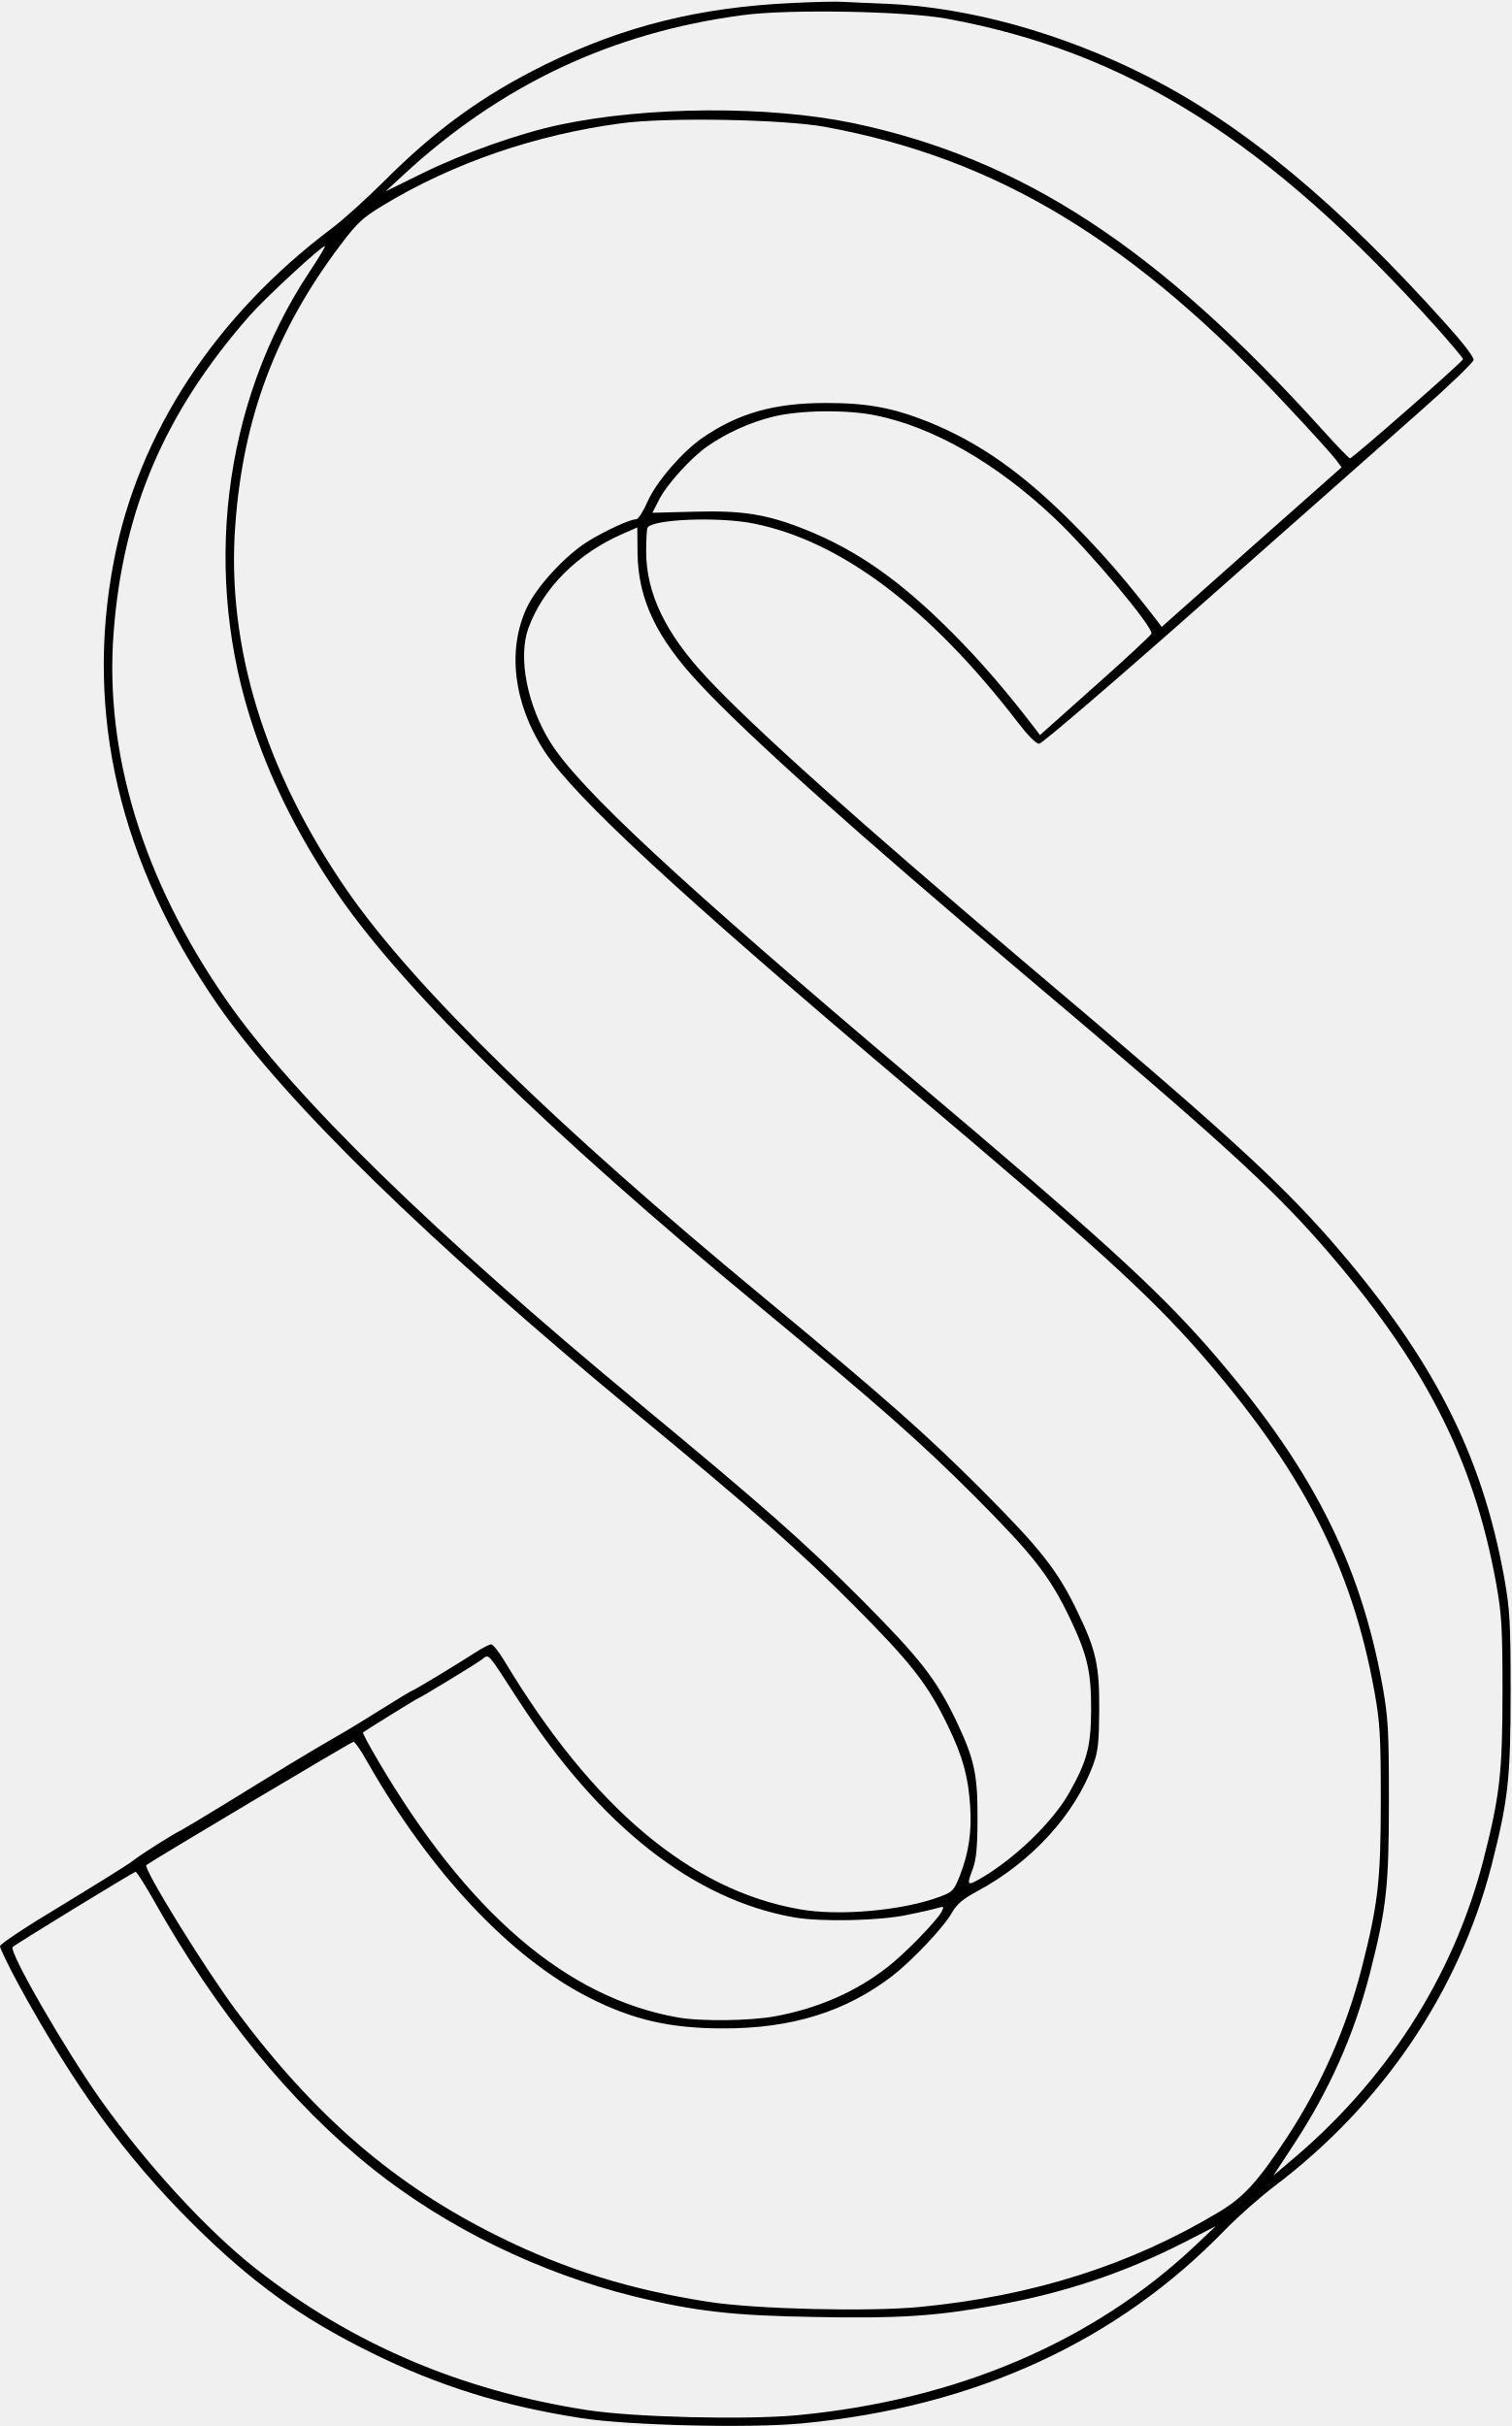
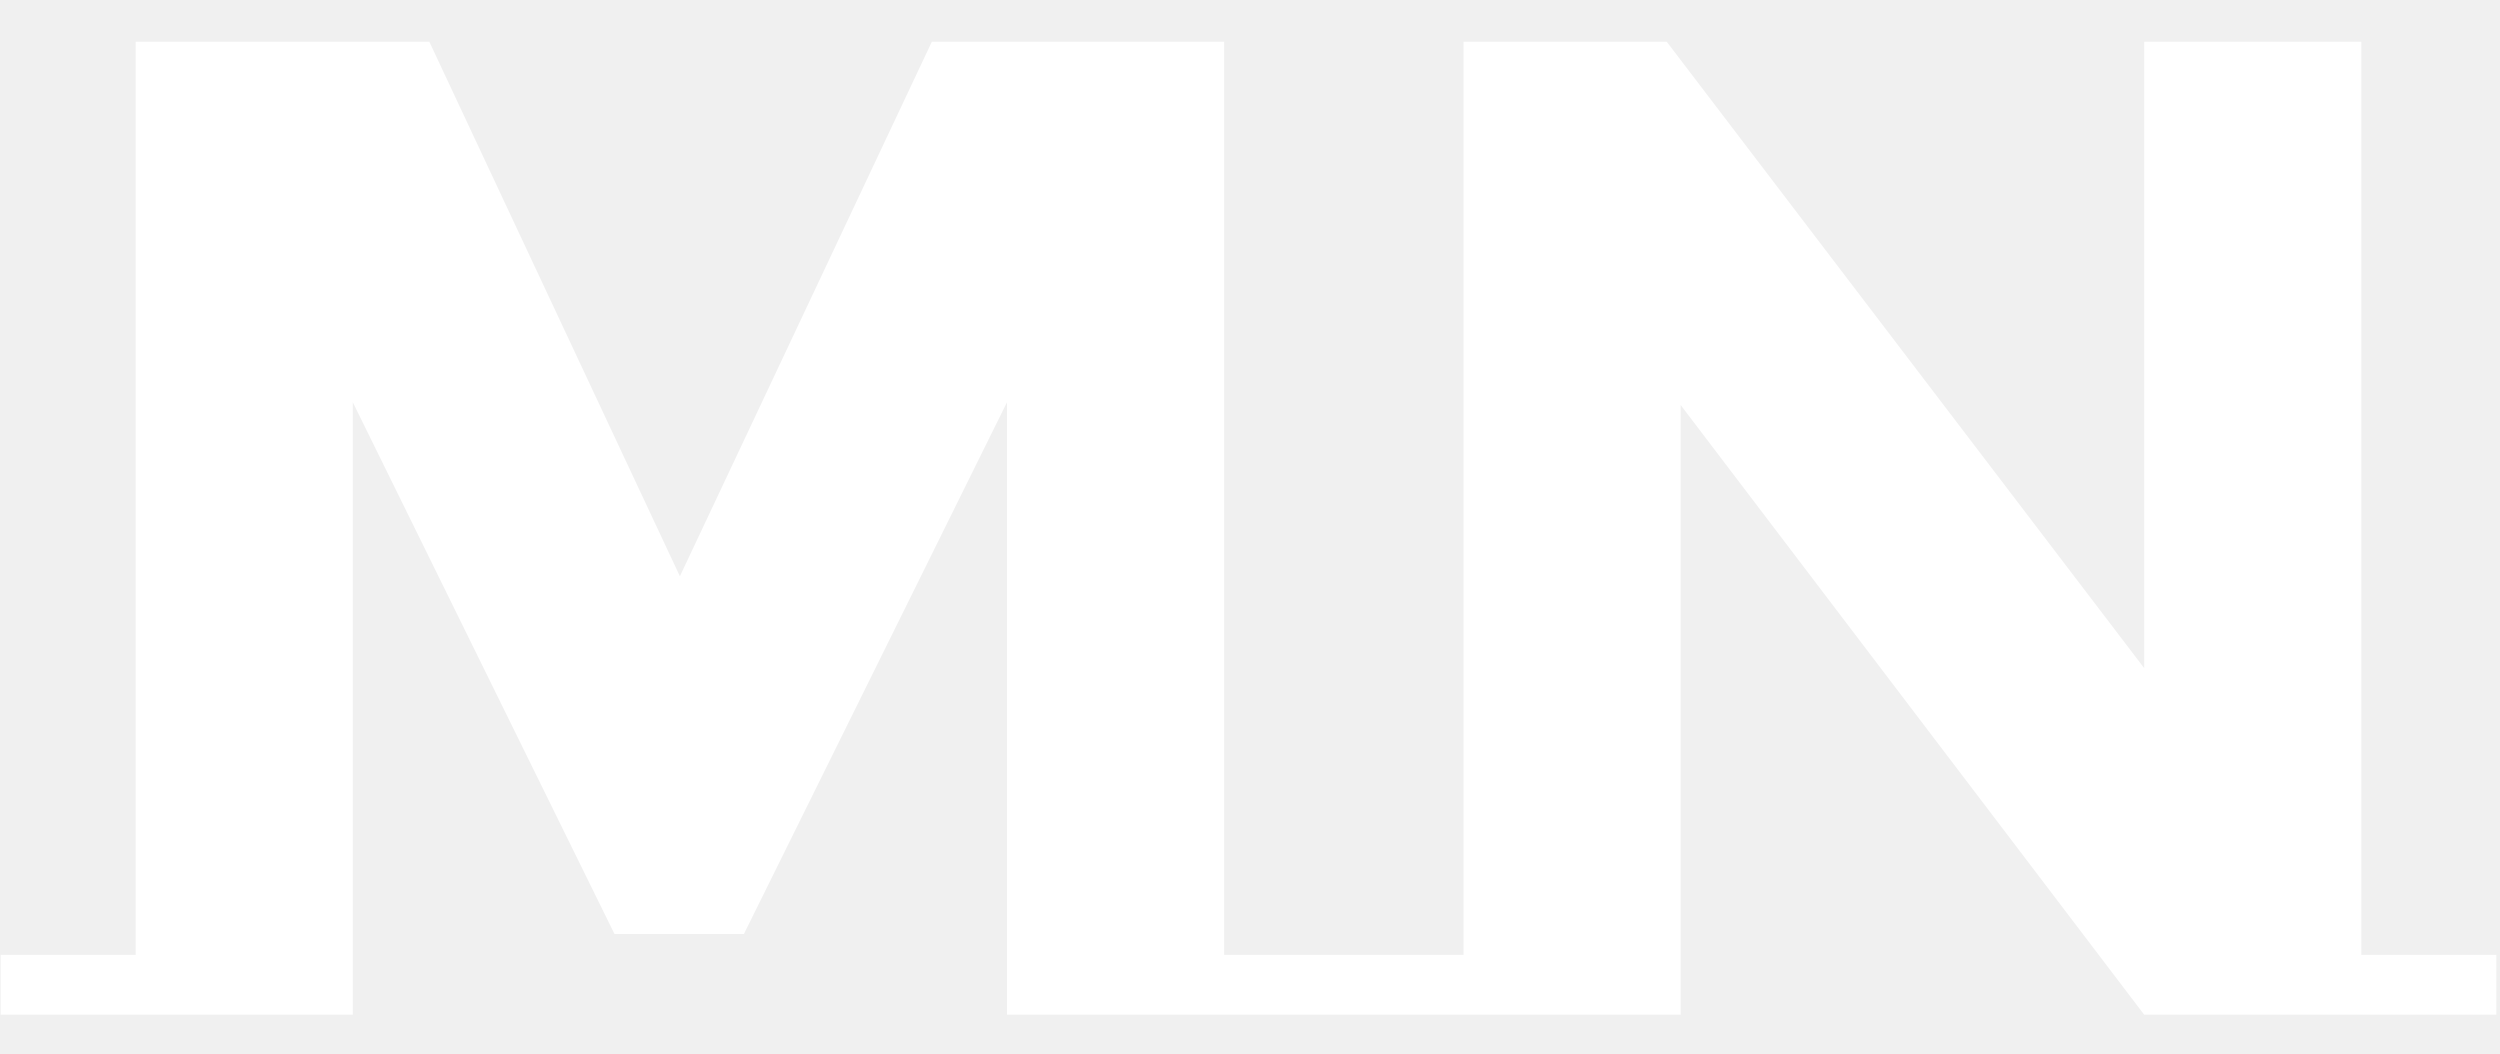
- <svg xmlns="http://www.w3.org/2000/svg" version="1.0" width="559pt" height="897pt" viewBox="0 0 559 897" preserveAspectRatio="xMidYMid meet">
-   <g transform="translate(0,897) scale(0.1,-0.1)" fill="#000000" stroke="none">
-     <path d="M2930 8959 c-344 -16 -623 -85 -915 -228 -231 -114 -406 -241 -600 -436 -61 -60 -145 -137 -188 -169 -432 -325 -715 -757 -806 -1230 -109 -564 21 -1117 384 -1641 250 -360 780 -877 1547 -1511 451 -373 600 -505 803 -708 215 -216 275 -293 350 -448 55 -114 75 -188 82 -298 6 -96 -6 -173 -39 -257 -21 -53 -27 -59 -73 -76 -136 -51 -374 -73 -521 -46 -401 71 -763 376 -1088 916 -21 35 -43 63 -50 63 -7 0 -32 -13 -57 -29 -74 -48 -229 -141 -233 -141 -3 0 -54 -31 -113 -68 -59 -37 -135 -84 -168 -102 -33 -19 -67 -39 -77 -45 -9 -5 -56 -34 -105 -63 -48 -29 -153 -94 -233 -143 -80 -49 -152 -92 -160 -96 -26 -12 -144 -86 -180 -114 -19 -15 -137 -88 -262 -164 -130 -78 -228 -143 -228 -151 0 -8 30 -70 66 -137 207 -379 396 -640 644 -887 219 -218 401 -350 665 -480 247 -122 484 -196 775 -241 172 -27 628 -38 819 -19 636 61 1161 302 1561 716 47 48 128 120 181 160 402 304 684 722 804 1189 61 240 70 318 70 640 0 259 -3 304 -23 418 -84 467 -268 823 -647 1257 -192 218 -401 409 -1095 995 -637 539 -1034 894 -1208 1081 -152 163 -223 311 -223 465 0 43 2 83 5 88 20 32 266 41 394 15 322 -65 649 -312 972 -731 39 -51 70 -83 82 -83 10 0 283 234 615 528 328 290 684 605 792 700 108 95 197 181 199 191 2 10 -38 62 -100 131 -399 446 -754 740 -1106 918 -314 159 -659 255 -962 268 -63 2 -135 6 -160 7 -25 2 -110 0 -190 -4z m570 -58 c671 -123 1188 -450 1813 -1144 53 -60 97 -112 96 -115 0 -9 -409 -367 -418 -367 -3 0 -49 47 -101 105 -610 676 -1113 1004 -1737 1135 -313 65 -761 62 -1082 -6 -152 -32 -362 -107 -510 -180 l-136 -67 65 60 c361 334 772 528 1256 592 167 23 601 15 754 -13z m-450 -400 c639 -117 1145 -424 1723 -1047 82 -87 157 -171 168 -186 l19 -26 -333 -295 -332 -295 -18 24 c-110 143 -202 250 -307 355 -191 192 -351 304 -540 380 -131 52 -224 69 -377 69 -191 0 -324 -38 -456 -129 -74 -51 -172 -164 -203 -236 -16 -36 -34 -65 -42 -65 -23 0 -114 -42 -179 -82 -84 -53 -188 -166 -225 -244 -74 -158 -49 -356 65 -532 112 -170 494 -524 1337 -1237 693 -585 897 -771 1085 -985 379 -434 563 -790 647 -1257 20 -113 23 -161 23 -398 0 -300 -10 -384 -70 -620 -57 -223 -150 -434 -275 -625 -109 -166 -161 -223 -252 -278 -328 -197 -690 -312 -1109 -352 -188 -18 -606 -8 -779 19 -290 45 -528 119 -775 241 -385 190 -680 444 -972 836 -118 159 -345 527 -332 538 22 17 759 456 766 456 5 0 29 -34 52 -76 232 -407 527 -721 817 -869 163 -83 300 -115 500 -115 252 0 451 62 623 194 74 57 192 182 221 235 19 32 40 50 98 81 197 107 356 281 424 466 18 49 21 82 22 199 1 165 -11 222 -79 363 -75 156 -135 232 -355 453 -208 208 -355 338 -808 713 -766 633 -1288 1142 -1537 1501 -305 440 -449 908 -415 1355 29 396 150 717 387 1032 64 85 84 103 158 148 259 157 565 262 881 304 167 23 601 15 754 -13z m-1907 -538 c-321 -485 -398 -1123 -203 -1693 70 -208 178 -417 315 -615 250 -360 780 -877 1547 -1511 451 -373 600 -505 803 -708 215 -216 275 -292 350 -448 65 -136 80 -200 79 -343 -1 -134 -15 -186 -80 -302 -60 -108 -201 -244 -326 -317 -53 -31 -55 -28 -31 35 12 33 17 79 17 184 1 165 -12 222 -79 363 -75 156 -135 232 -355 453 -208 208 -355 338 -808 713 -766 633 -1288 1142 -1537 1501 -305 440 -449 908 -415 1355 34 454 190 817 504 1174 58 66 264 256 277 256 4 0 -23 -44 -58 -97z m2095 -529 c212 -43 445 -176 659 -378 129 -121 368 -406 360 -429 -2 -6 -95 -93 -208 -193 l-204 -182 -18 24 c-105 137 -202 250 -307 355 -191 192 -351 304 -540 380 -145 58 -234 72 -415 67 l-153 -4 24 47 c28 57 121 159 181 200 71 49 158 88 240 108 99 25 274 27 381 5z m-881 -507 c2 -172 69 -314 230 -486 182 -195 573 -545 1213 -1086 693 -585 897 -771 1085 -985 379 -434 563 -790 647 -1257 20 -113 23 -161 23 -398 0 -300 -10 -384 -70 -620 -112 -436 -362 -824 -724 -1124 l-53 -45 72 110 c134 203 226 409 285 639 61 240 70 318 70 640 0 259 -3 304 -23 418 -84 467 -268 823 -647 1257 -192 218 -401 409 -1095 995 -860 727 -1228 1069 -1335 1240 -86 138 -120 313 -82 421 54 149 181 277 351 351 28 12 51 22 52 23 0 0 1 -42 1 -93z m-438 -4247 c300 -462 644 -733 1015 -799 100 -18 319 -13 421 9 50 10 101 22 114 26 21 6 22 5 12 -15 -19 -35 -141 -160 -202 -206 -116 -90 -253 -150 -412 -180 -92 -17 -277 -20 -363 -4 -410 73 -777 388 -1108 952 -32 54 -56 100 -54 101 9 8 200 126 203 126 5 0 204 121 235 143 30 21 15 38 139 -153z m-1353 -732 c233 -416 511 -757 812 -997 275 -219 616 -385 967 -472 225 -55 364 -71 669 -76 307 -6 445 3 666 43 255 46 474 119 698 233 l117 60 -75 -71 c-377 -356 -881 -572 -1471 -628 -188 -18 -606 -8 -779 19 -465 72 -868 244 -1222 521 -180 141 -402 382 -575 625 -130 183 -342 550 -326 566 11 11 446 277 454 278 4 1 33 -45 65 -101z" />
+ <svg xmlns="http://www.w3.org/2000/svg" version="1.1" width="2000" height="843" viewBox="0 0 2000 843">
+   <g transform="matrix(1,0,0,1,-1.212121,1.082048)">
+     <svg viewBox="0 0 396 167" data-background-color="#2e2e2e" preserveAspectRatio="xMidYMid meet" height="843" width="2000">
+       <defs />
+       <g id="tight-bounds" transform="matrix(1,0,0,1,0.24,-0.2143558)">
+         <svg viewBox="0 0 395.52 167.429" height="167.429" width="395.52">
+           <g>
+             <svg viewBox="0 0 395.52 167.429" height="167.429" width="395.52">
+               <g>
+                 <svg viewBox="0 0 395.52 167.429" height="167.429" width="395.52">
+                   <g>
+                     <svg viewBox="0 0 395.52 167.429" height="167.429" width="395.52">
+                       <g>
+                         <svg viewBox="0 0 395.52 167.429" height="167.429" width="395.52">
+                           <g transform="matrix(1,0,0,1,0,0)">
+                             <svg width="395.52" viewBox="-0.55 -34.95 89.65 34.95" height="167.429" data-palette-color="#ffffff">
+                               <svg />
+                               <g class="undefined-text-0" data-fill-palette-color="primary" id="text-0">
+                                 <path d="M35.6 0v-22l-9.45 19.1h-4.65l-9.4-19.1v22h-12.65v-2.15h4.85v-32.8h10.55l9 19.2 9.05-19.2h10.5v32.8h4.85v2.15zM47.15-2.15h4.85v-32.8h7.3l17.15 22.5v-22.5h7.8v32.8h4.85v2.15h-12.65l-16.65-21.9v21.9h-12.65z" data-fill-palette-color="primary" fill="#ffffff" opacity="1" />
+                               </g>
+                             </svg>
+                           </g>
+                         </svg>
+                       </g>
+                     </svg>
+                   </g>
+                 </svg>
+               </g>
+             </svg>
+           </g>
+         </svg>
+         <rect width="395.52" height="167.429" fill="none" stroke="none" visibility="hidden" />
+       </g>
+     </svg>
  </g>
</svg>
